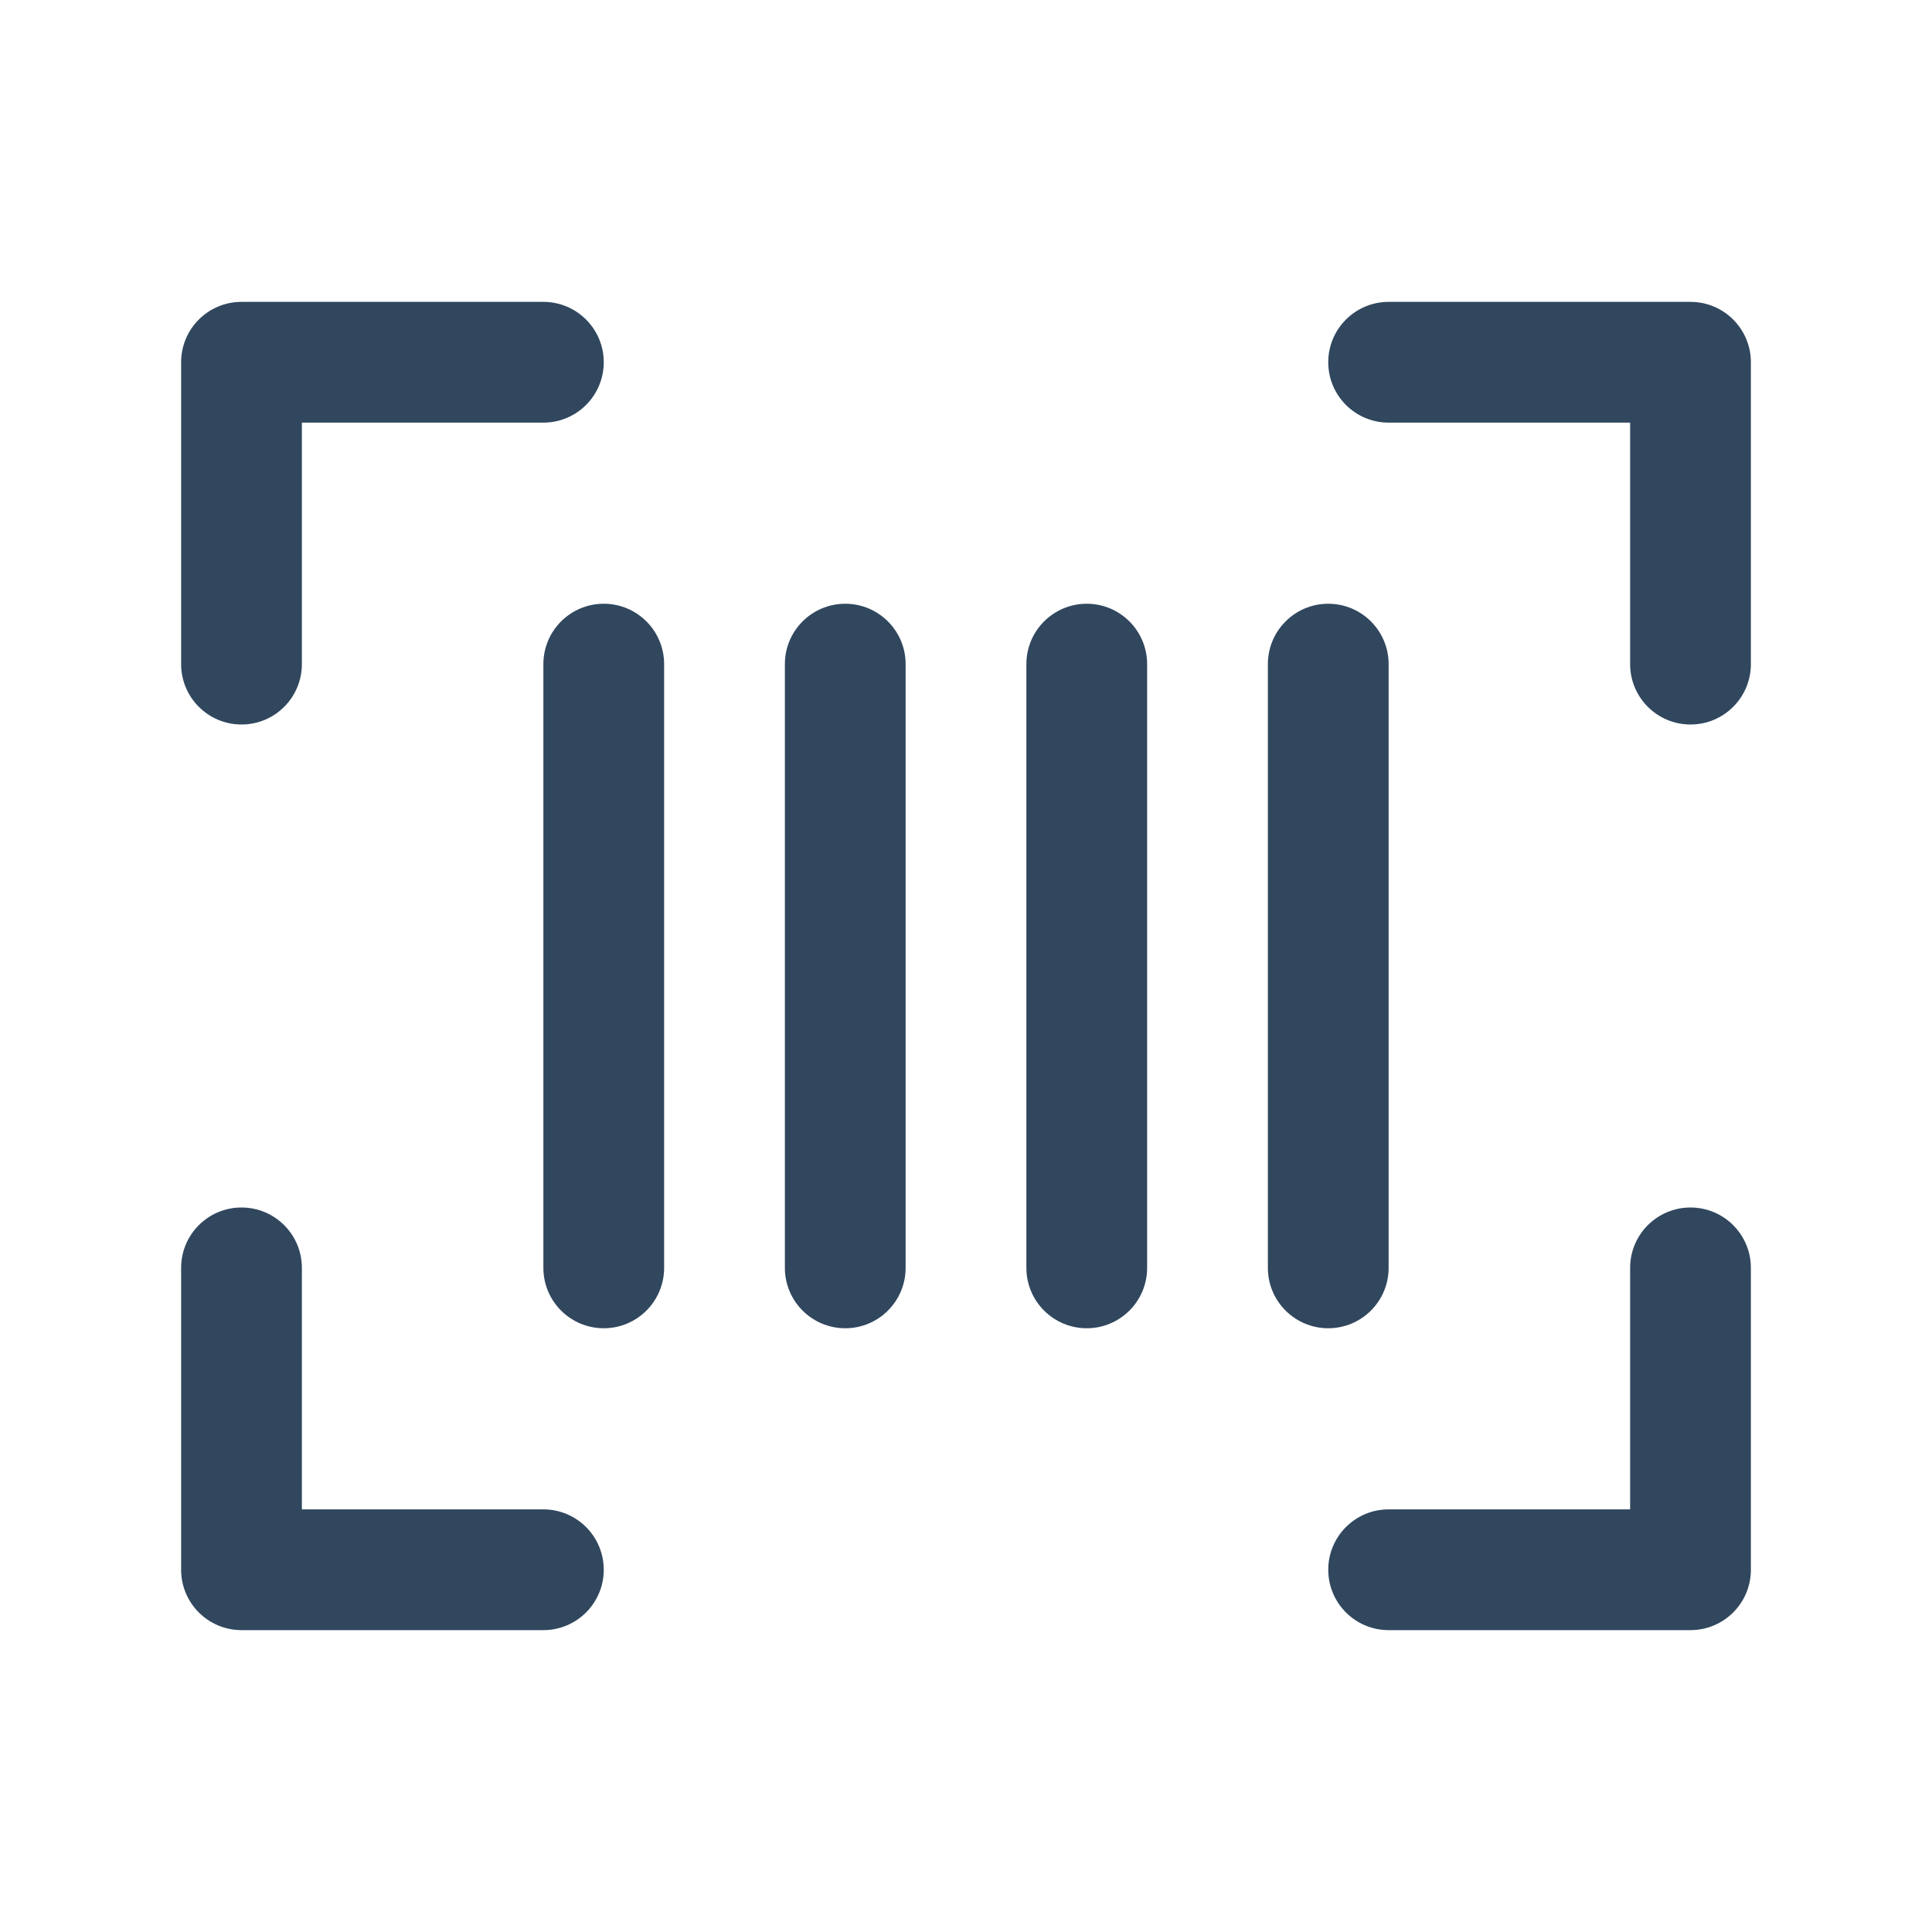
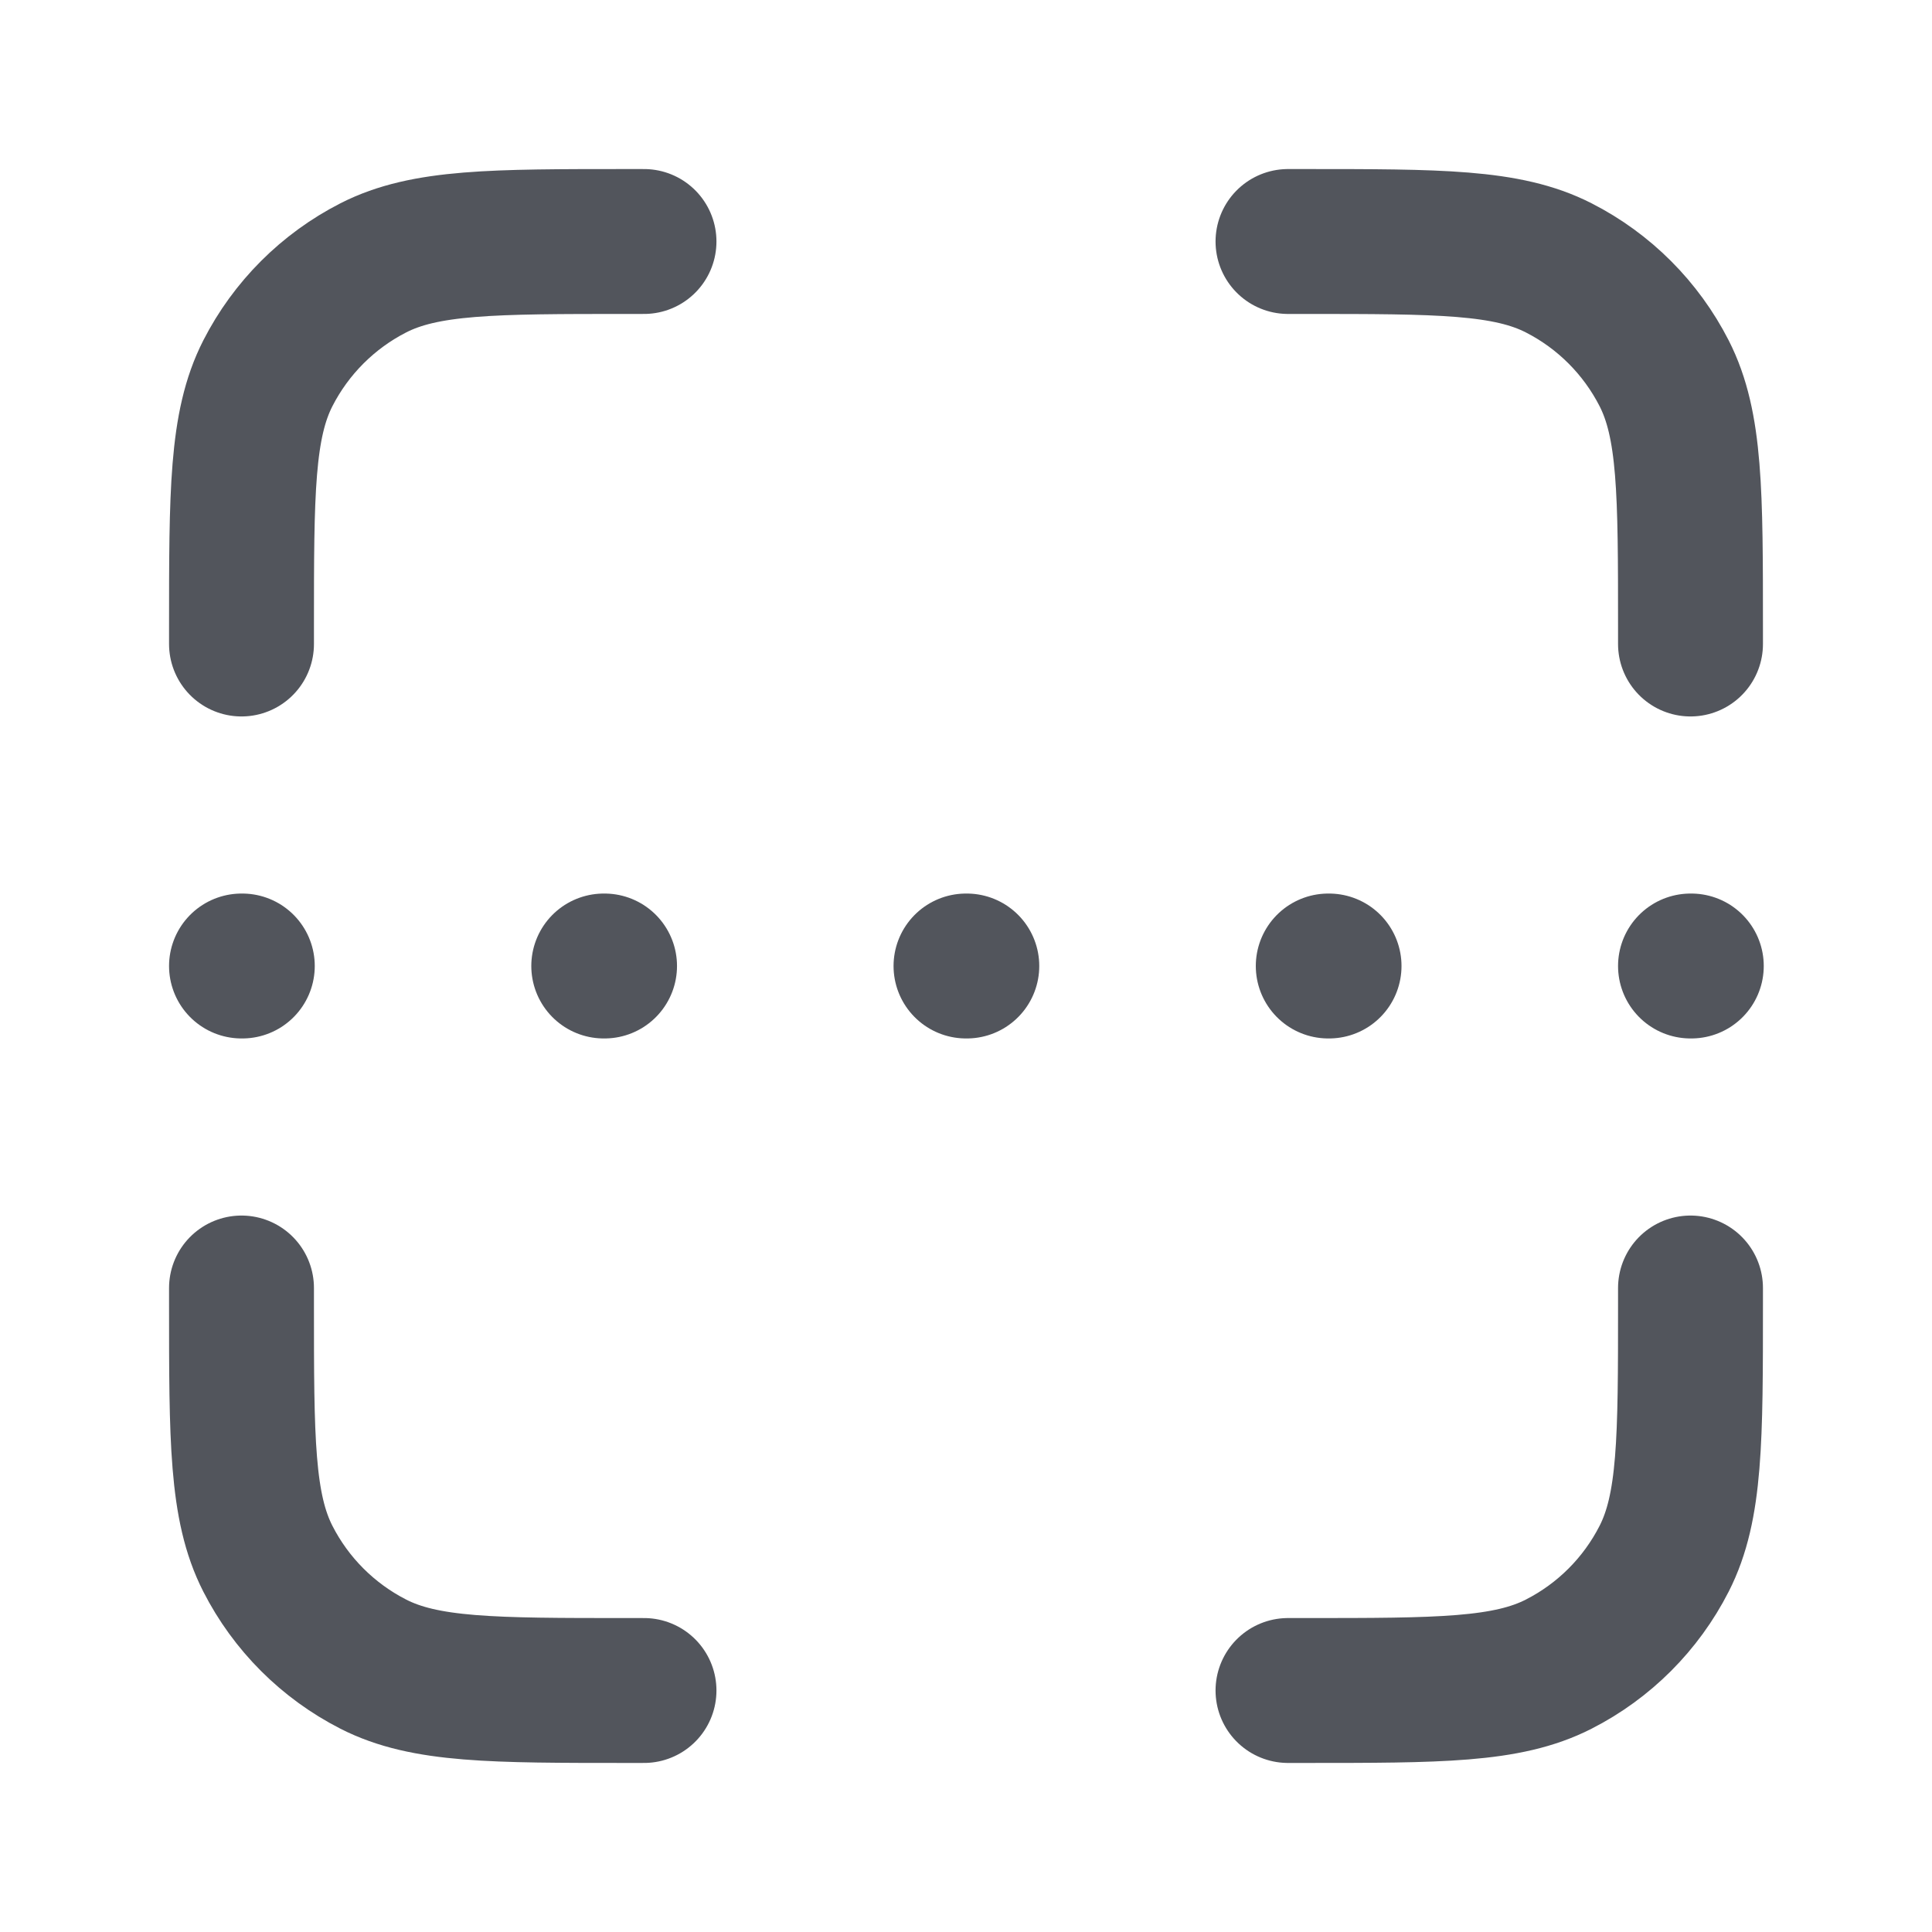
- <svg xmlns="http://www.w3.org/2000/svg" fill="#30475e" width="800px" height="800px" viewBox="0 0 256 256" id="Flat">
-   <g>
-     <path d="M224,40H184a8,8,0,0,0,0,16h32V88a8,8,0,0,0,16,0V48A8,8,0,0,0,224,40Z" />
-     <path d="M72,200H40V168a8,8,0,0,0-16,0v40a8,8,0,0,0,8,8H72a8,8,0,0,0,0-16Z" />
-     <path d="M224,160a8,8,0,0,0-8,8v32H184a8,8,0,0,0,0,16h40a8,8,0,0,0,8-8V168A8,8,0,0,0,224,160Z" />
-     <path d="M32,96a8,8,0,0,0,8-8V56H72a8,8,0,0,0,0-16H32a8,8,0,0,0-8,8V88A8,8,0,0,0,32,96Z" />
-     <path d="M80,80a8,8,0,0,0-8,8v80a8,8,0,0,0,16,0V88A8,8,0,0,0,80,80Z" />
-     <path d="M184,168V88a8,8,0,0,0-16,0v80a8,8,0,0,0,16,0Z" />
-     <path d="M144,80a8,8,0,0,0-8,8v80a8,8,0,0,0,16,0V88A8,8,0,0,0,144,80Z" />
-     <path d="M112,80a8,8,0,0,0-8,8v80a8,8,0,0,0,16,0V88A8,8,0,0,0,112,80Z" />
-   </g>
+ <svg xmlns="http://www.w3.org/2000/svg" width="24" height="24" viewBox="0 0 24 24" fill="none">
+   <path d="M8 3H7.8C6.12 3 5.28 3 4.638 3.327C4.074 3.615 3.615 4.074 3.327 4.638C3 5.28 3 6.12 3 7.8V8M8 21H7.8C6.12 21 5.28 21 4.638 20.673C4.074 20.385 3.615 19.927 3.327 19.362C3 18.72 3 17.88 3 16.2V16M21 8V7.8C21 6.12 21 5.28 20.673 4.638C20.385 4.074 19.927 3.615 19.362 3.327C18.72 3 17.88 3 16.2 3H16M21 16V16.2C21 17.88 21 18.72 20.673 19.362C20.385 19.927 19.927 20.385 19.362 20.673C18.72 21 17.88 21 16.2 21H16M3 12H3.01M7.5 12H7.51M16.5 12H16.51M12 12H12.01M21 12H21.01" stroke="#52555C" stroke-width="1.8" stroke-linecap="round" stroke-linejoin="round" />
</svg>
